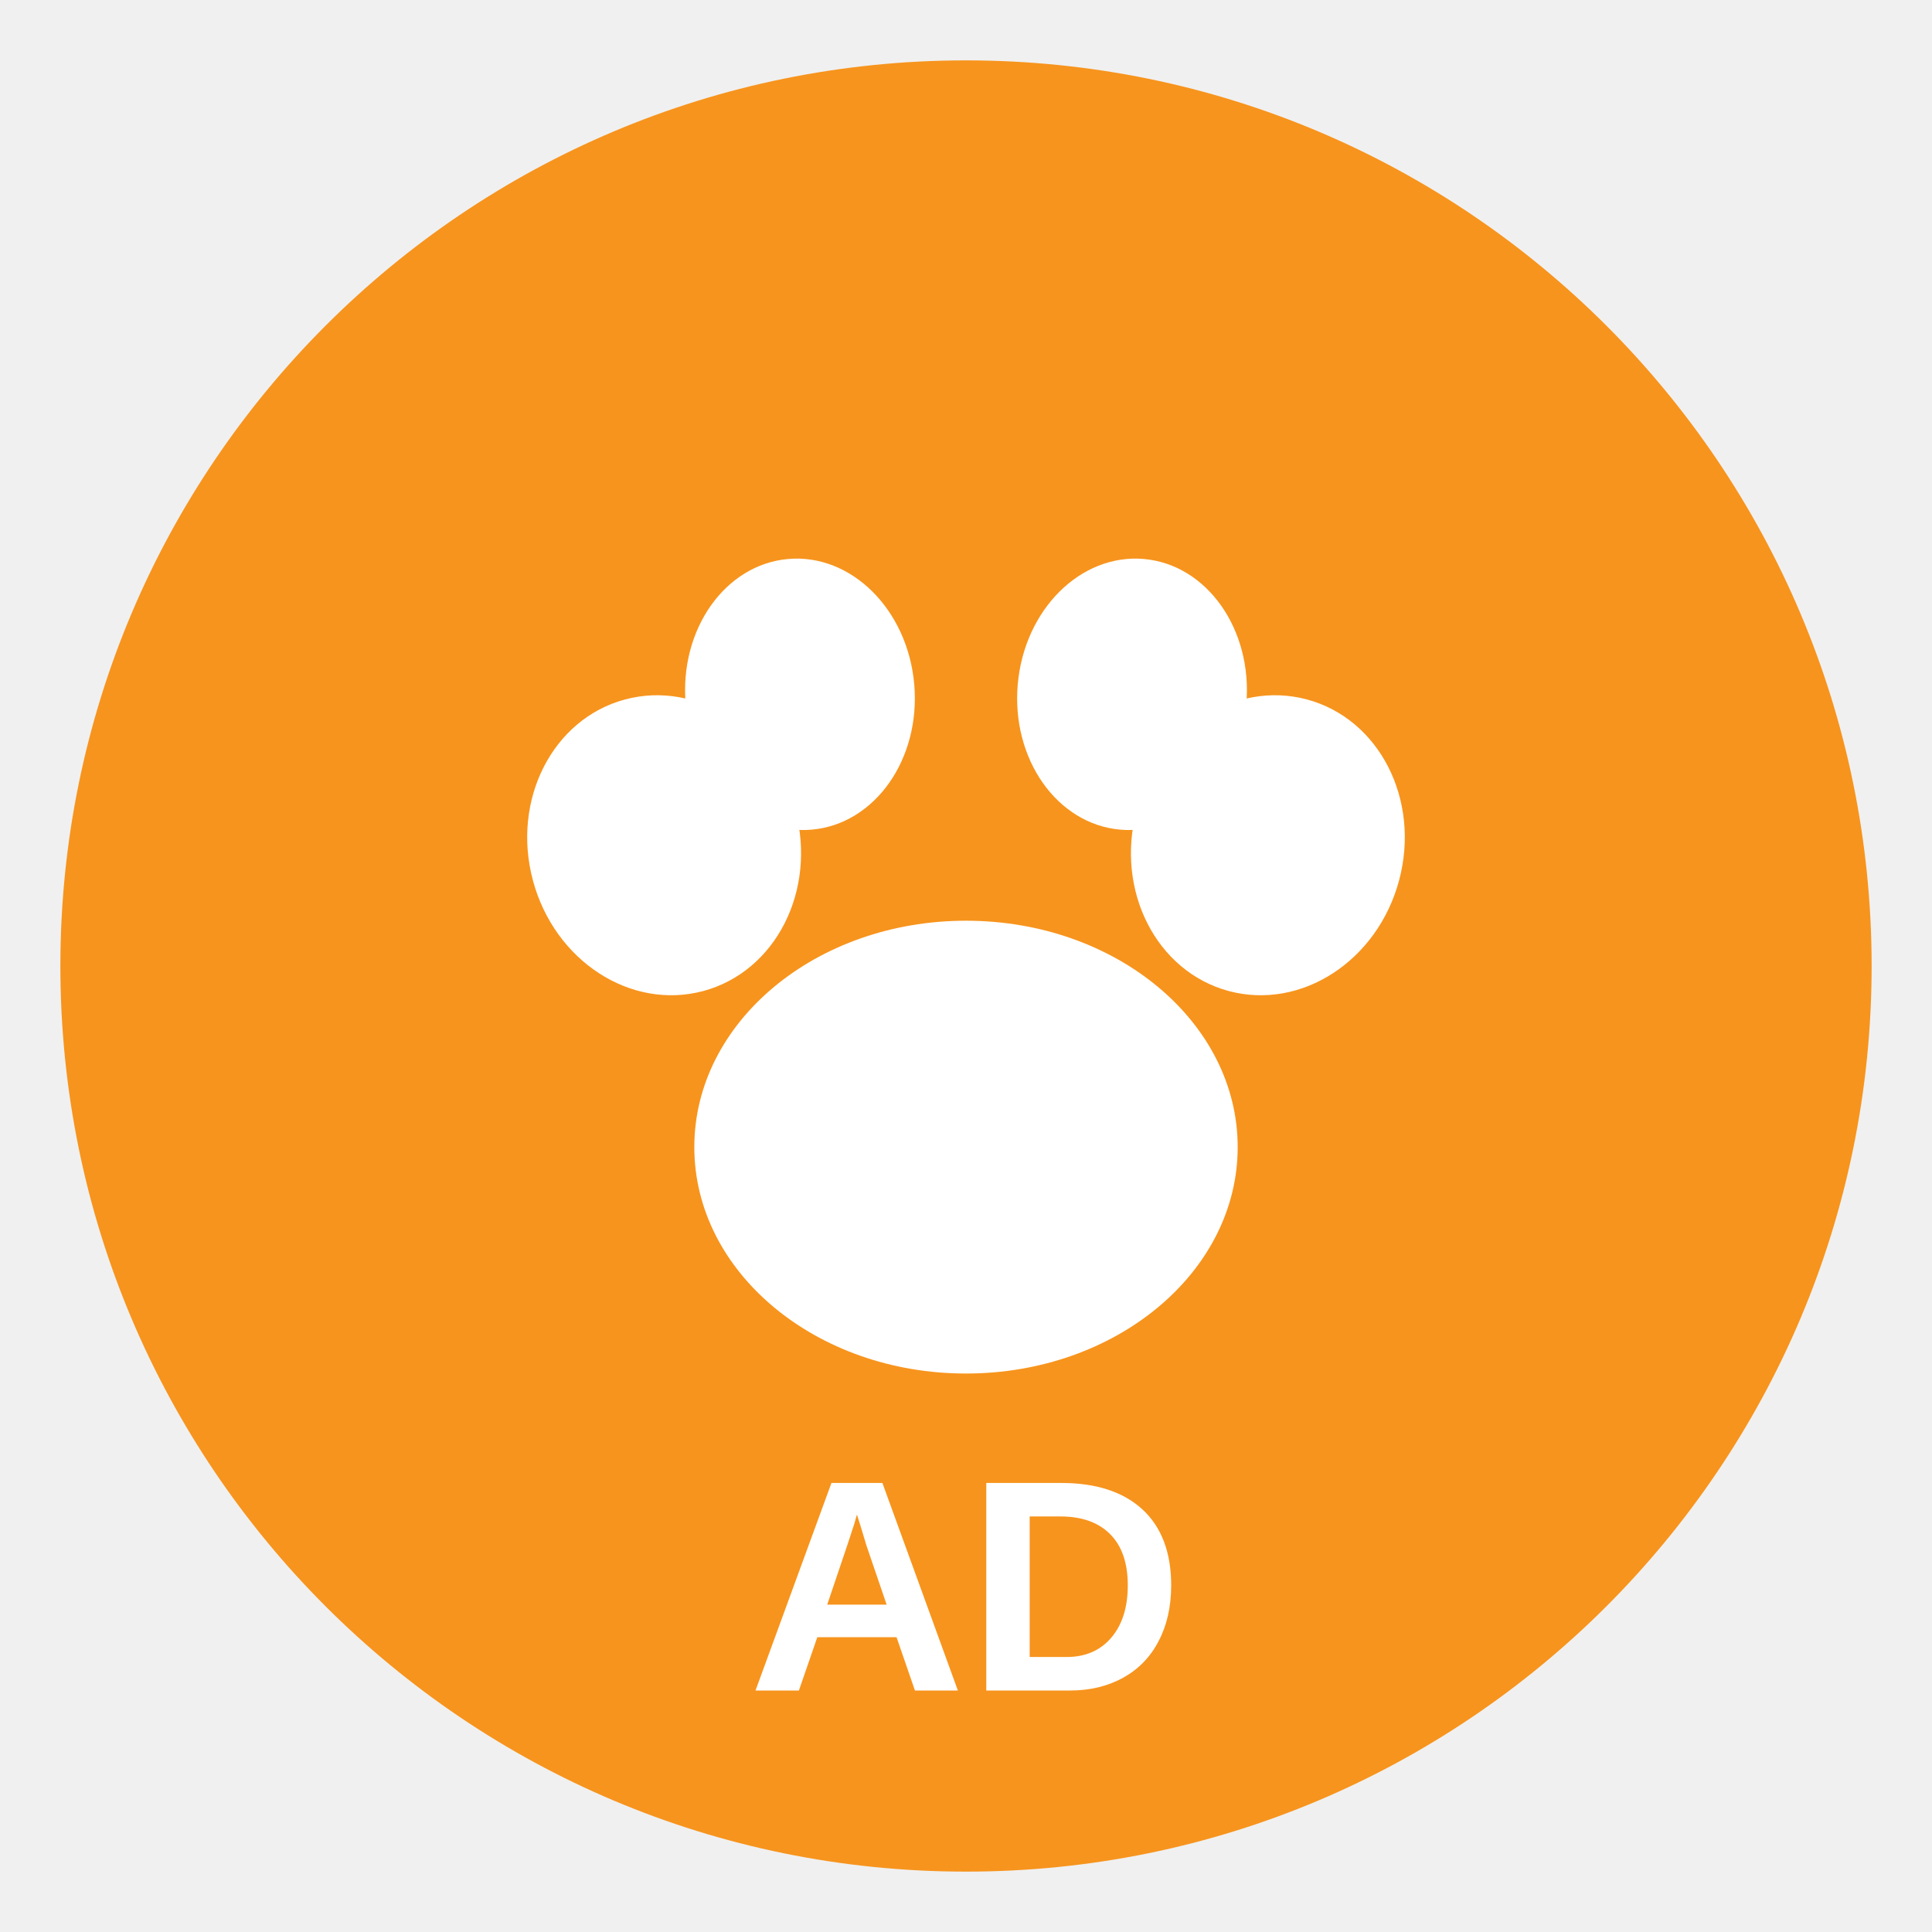
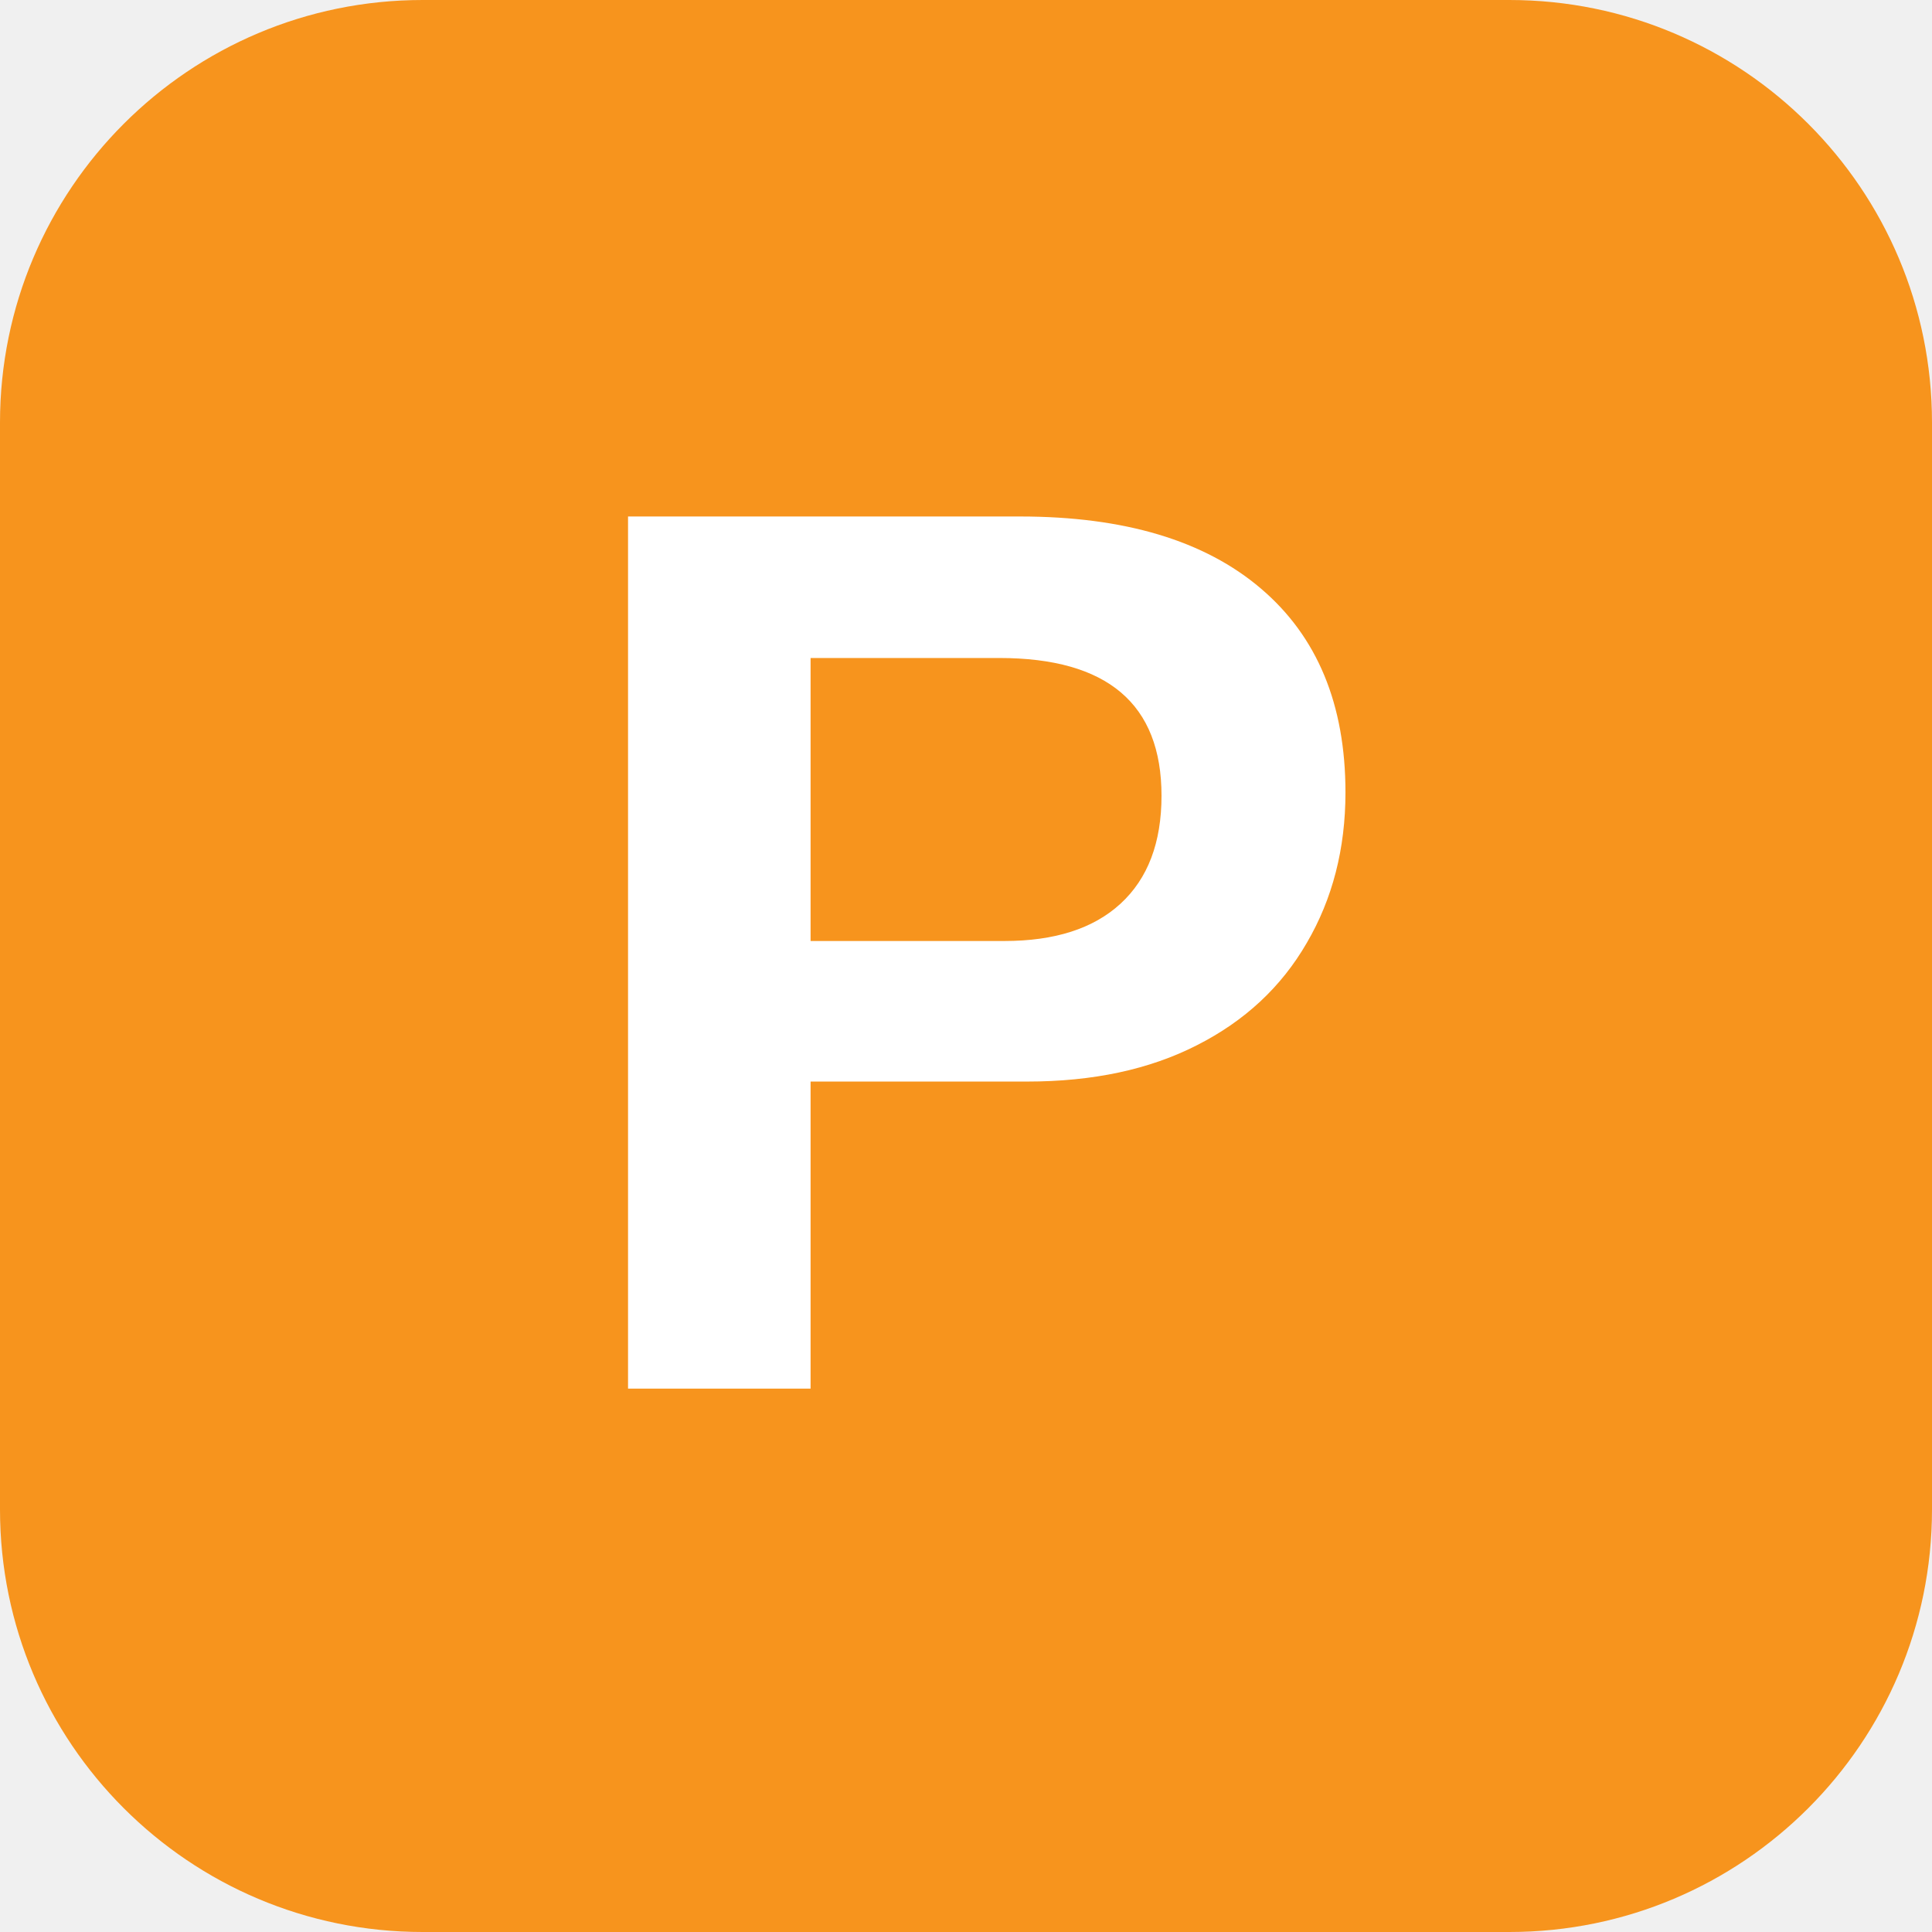
<svg xmlns="http://www.w3.org/2000/svg" viewBox="0 0 64 64">
-   <circle cx="32" cy="32" r="30" fill="#F7941D" />
-   <ellipse cx="32" cy="38" rx="9" ry="7.5" fill="white" />
-   <ellipse cx="22" cy="28" rx="4.5" ry="5" fill="white" transform="rotate(-15, 22, 28)" />
-   <ellipse cx="42" cy="28" rx="4.5" ry="5" fill="white" transform="rotate(15, 42, 28)" />
-   <ellipse cx="26.5" cy="23" rx="3.8" ry="4.5" fill="white" transform="rotate(-5, 26.5, 23)" />
-   <ellipse cx="37.5" cy="23" rx="3.8" ry="4.5" fill="white" transform="rotate(5, 37.5, 23)" />
-   <text x="32" y="56" text-anchor="middle" font-family="Arial, sans-serif" font-weight="900" font-size="10" fill="white">AD</text>
+   <rect width="64" height="64" rx="14" fill="#F7941D" />
+   <text x="32" y="46" text-anchor="middle" font-family="Arial, sans-serif" font-weight="900" font-size="42" fill="white">P</text>
</svg>
